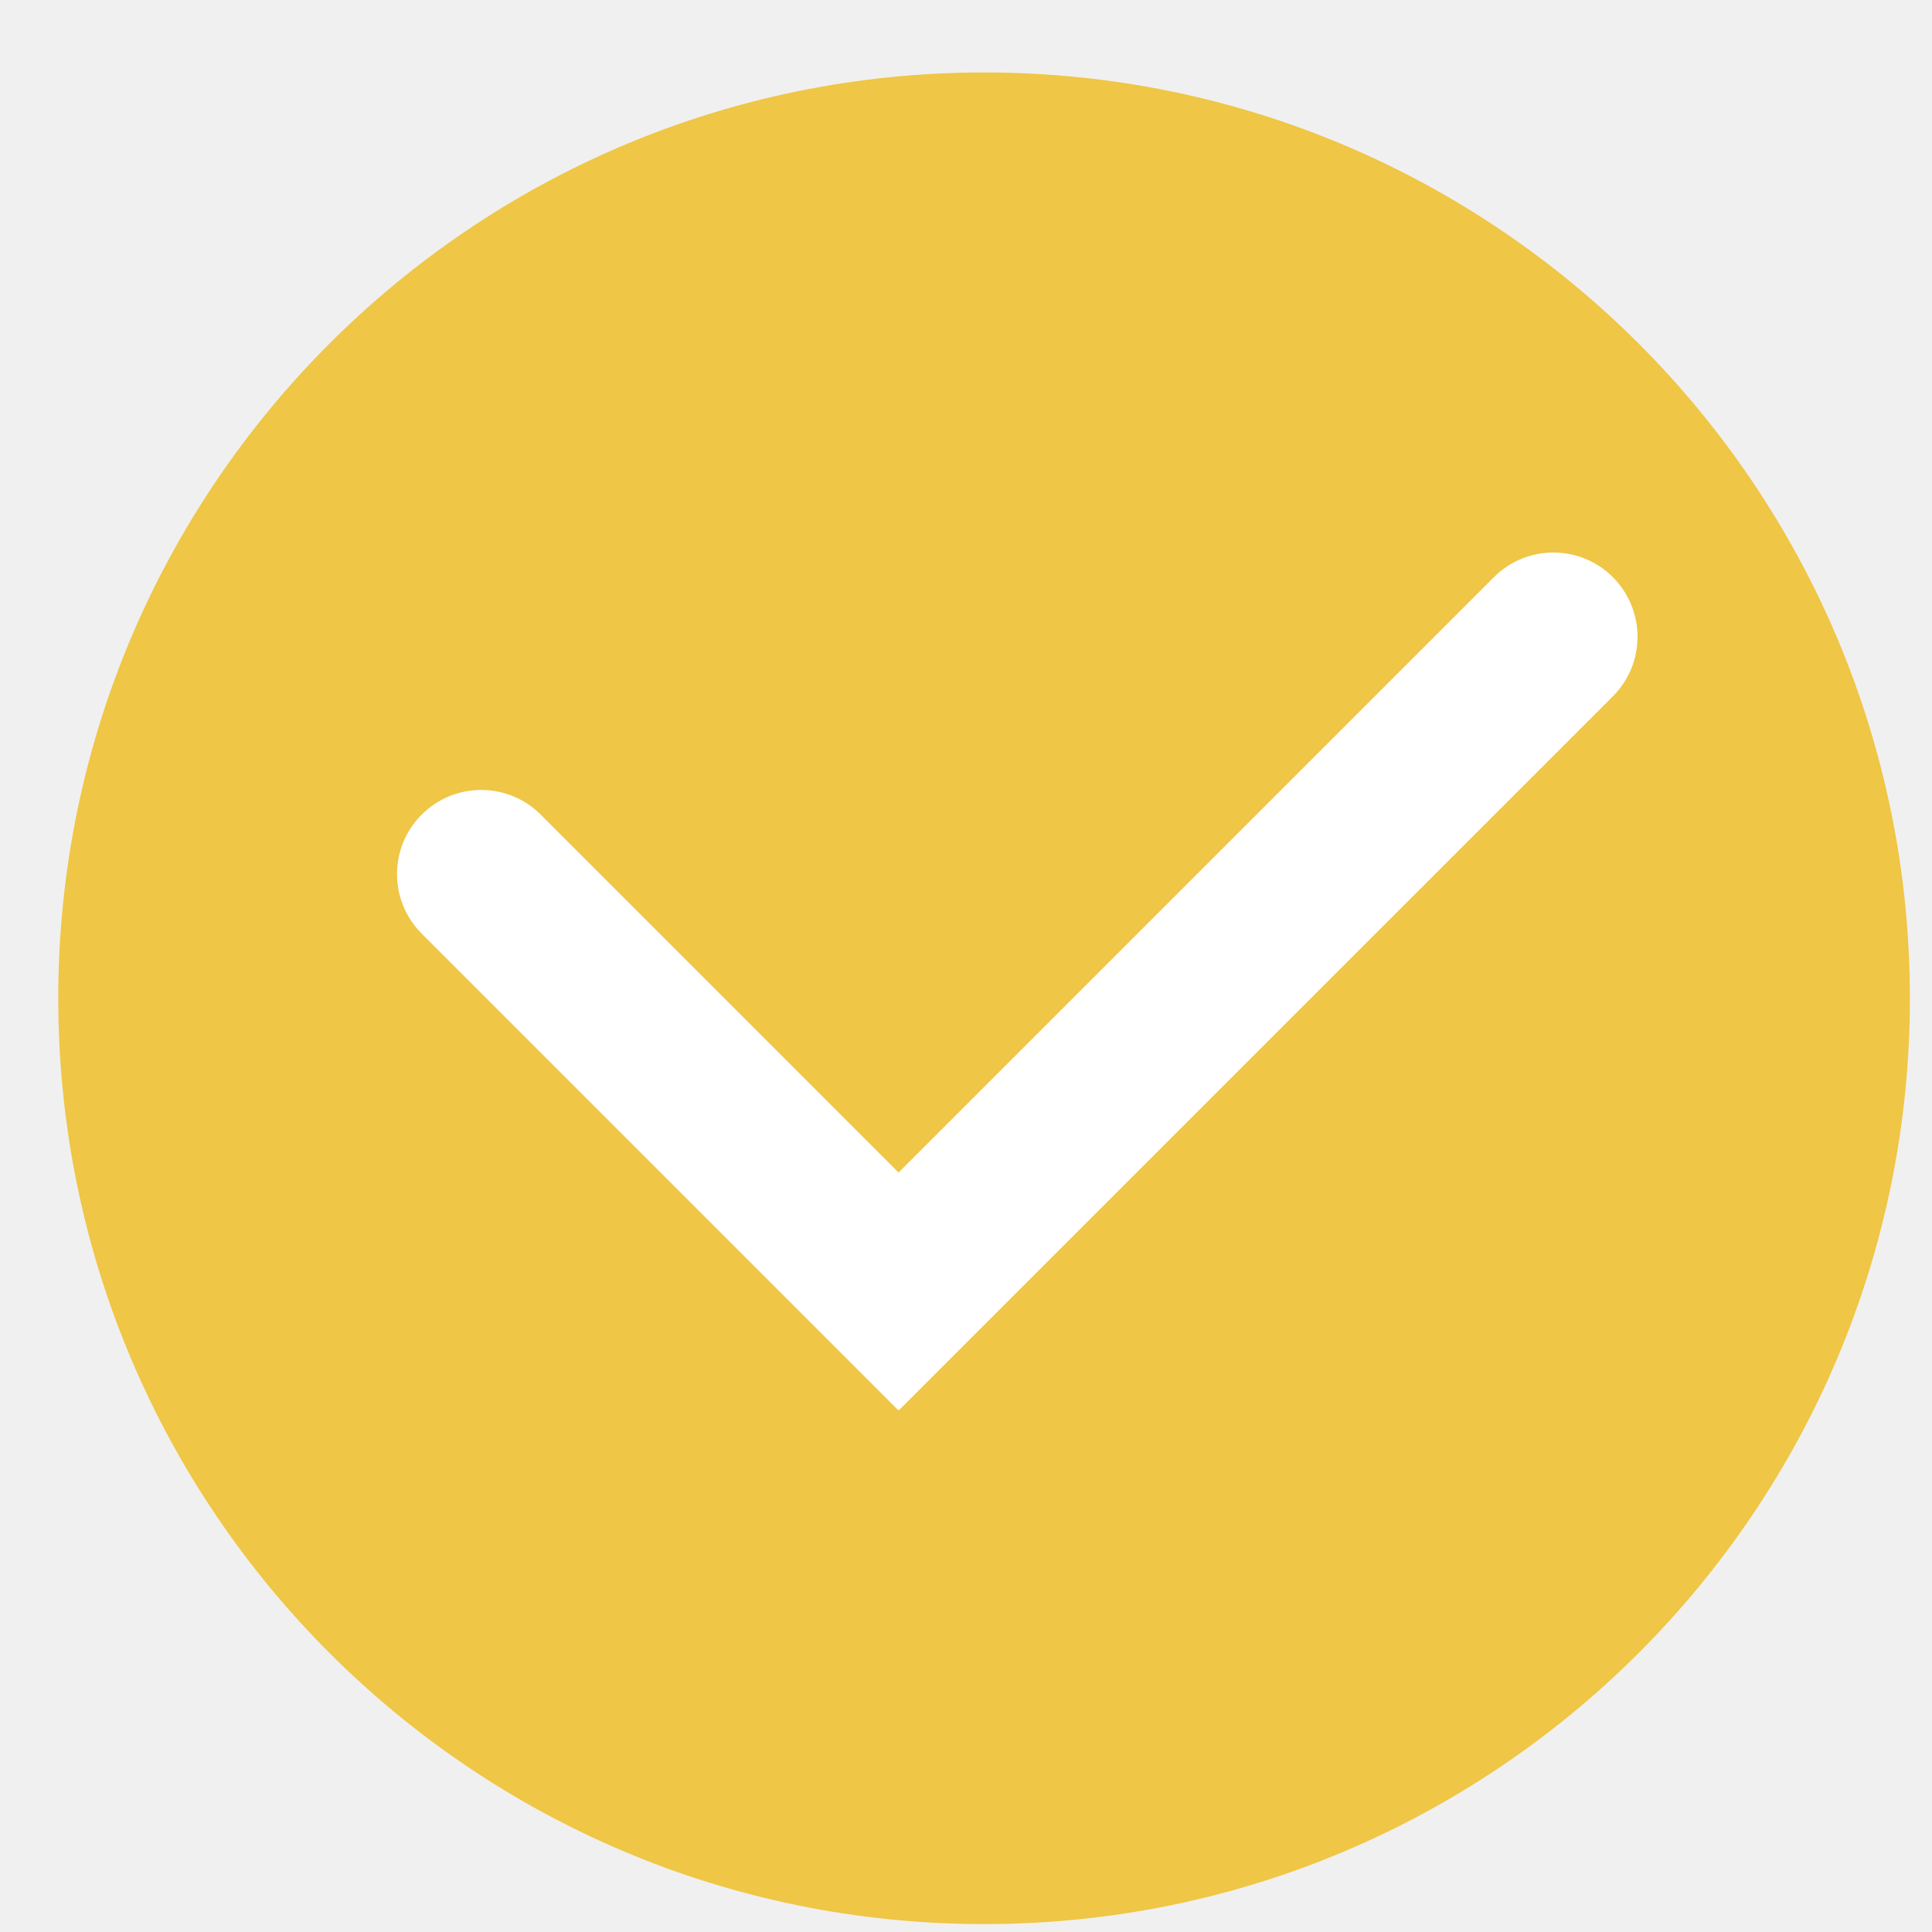
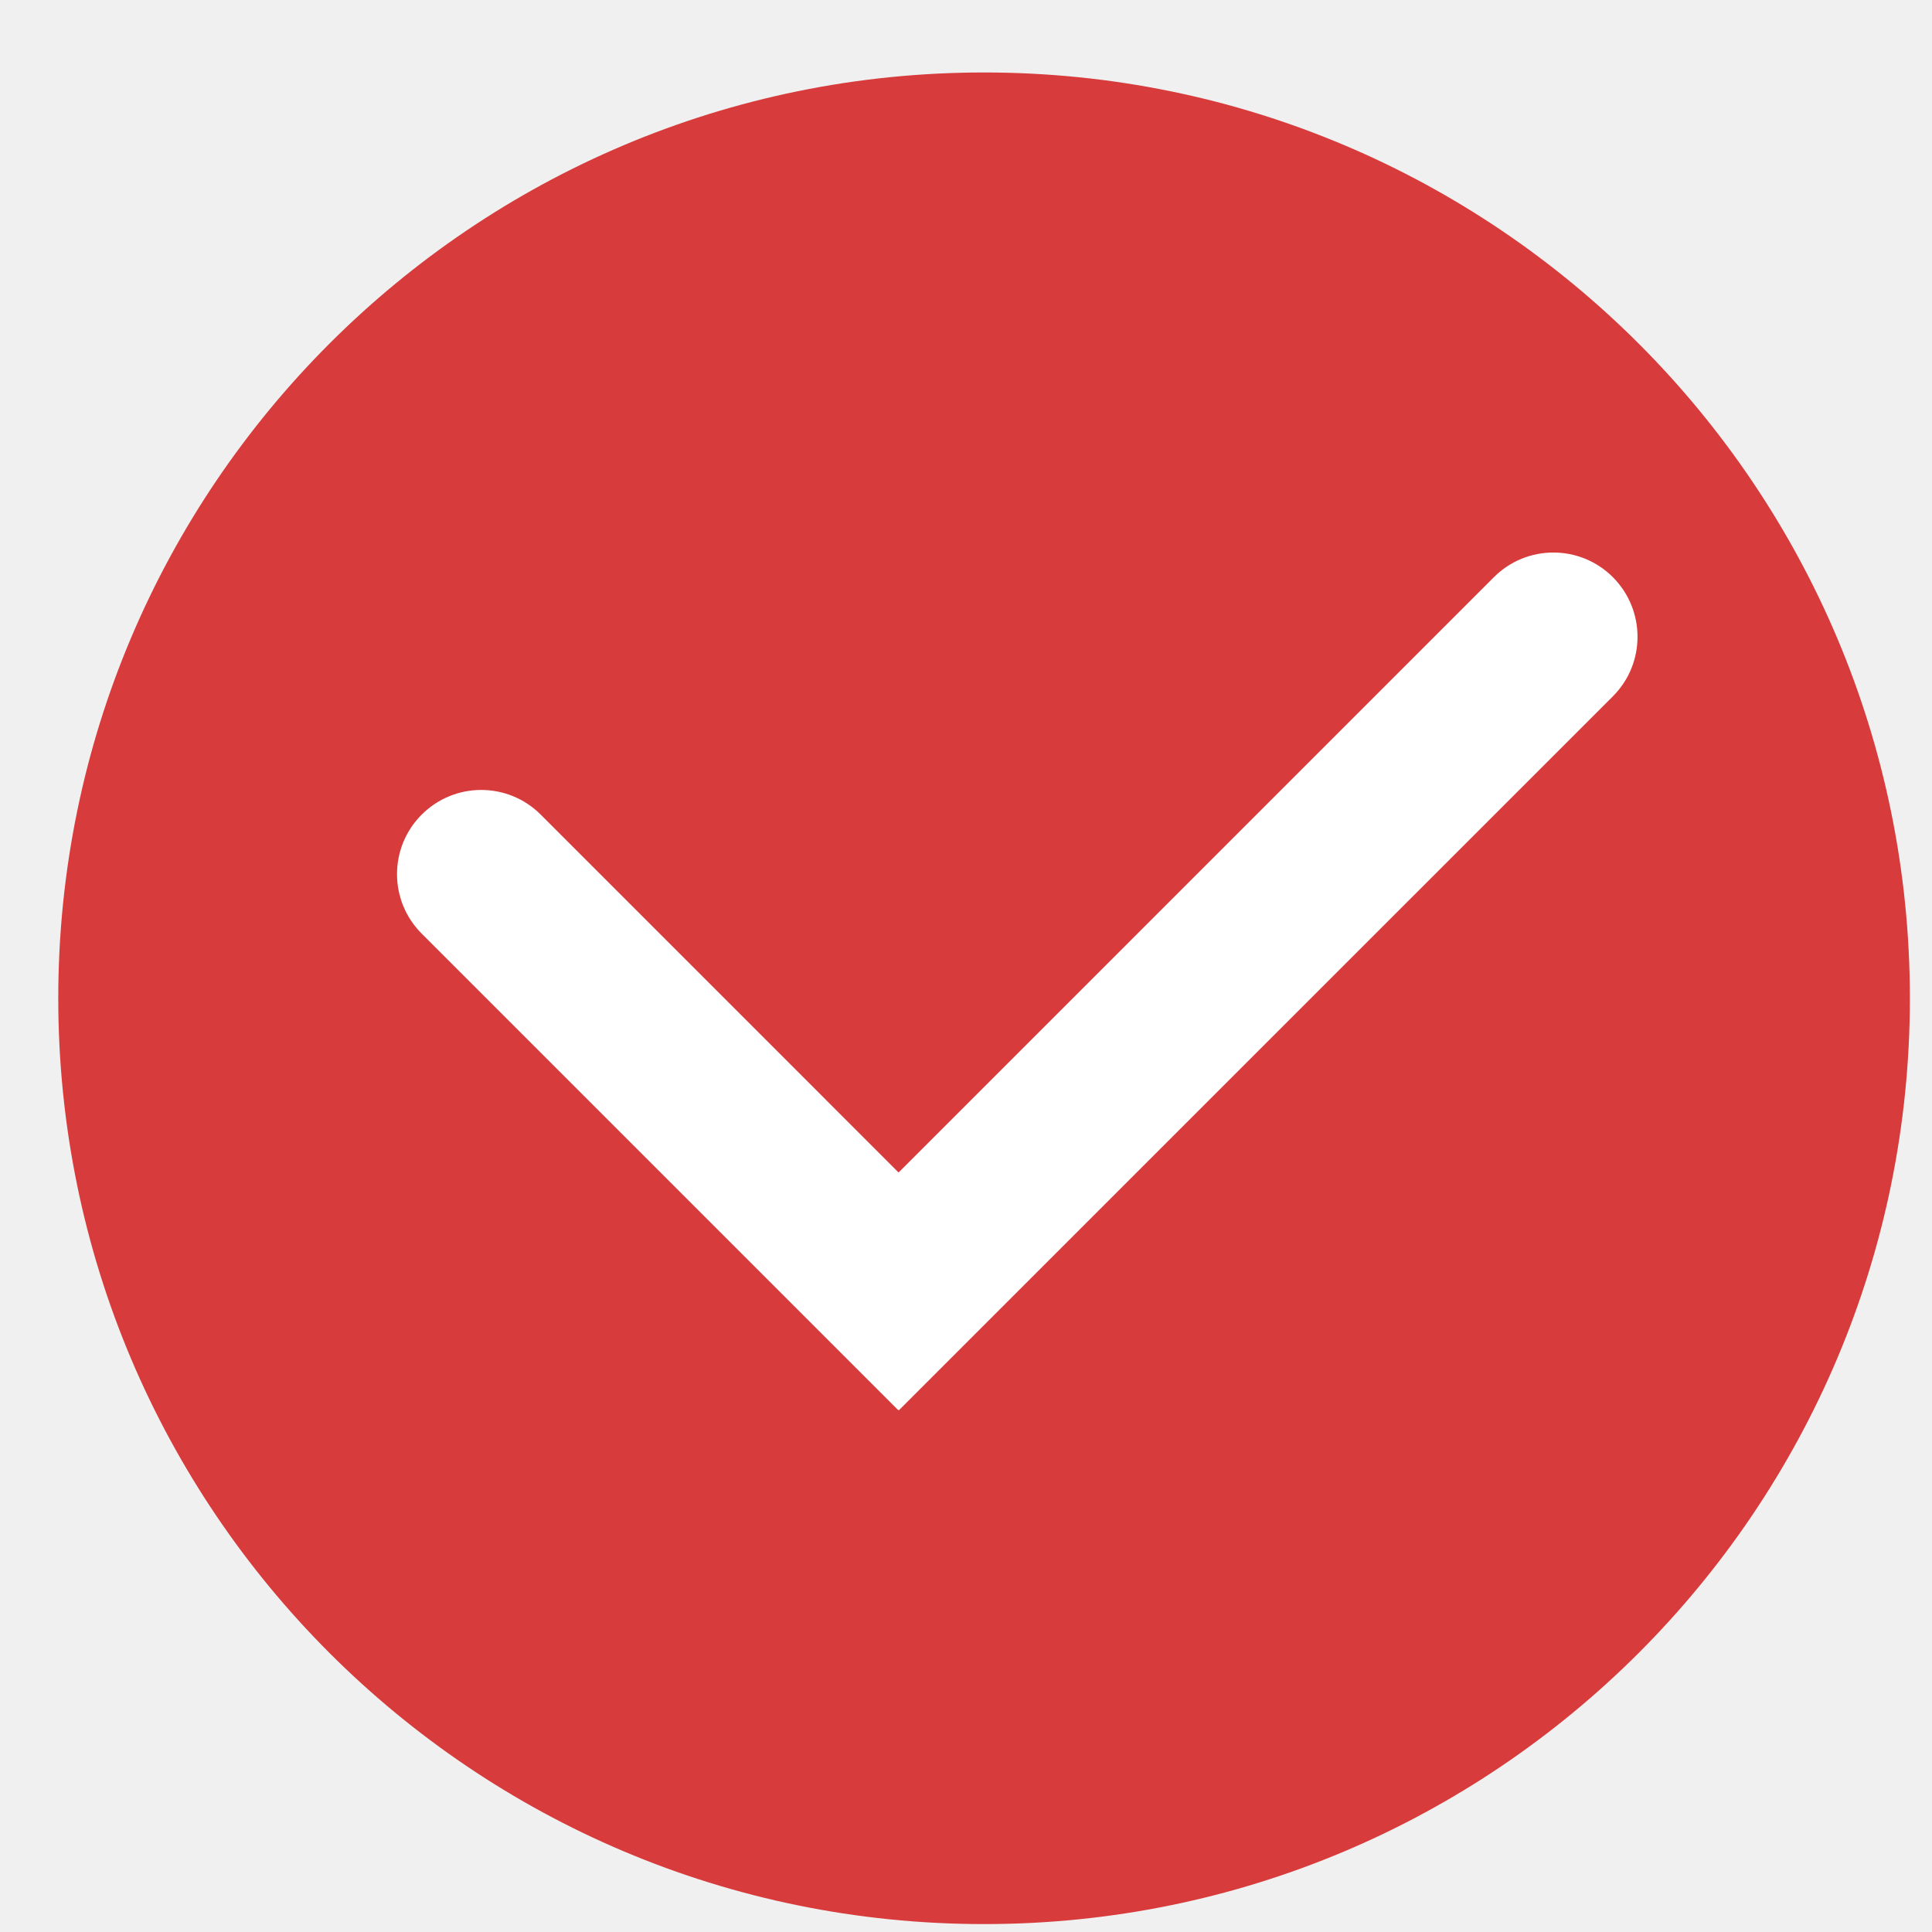
<svg xmlns="http://www.w3.org/2000/svg" version="1.1" id="图层_1" x="0px" y="0px" width="60px" height="60px" viewBox="0 0 200 200" enable-background="new 0 0 200 200" xml:space="preserve">
-   <path fill="#efc645" d="M101.873,7.502c-52.931,0-95.841,42.91-95.841,95.841c0,52.928,42.91,95.838,95.841,95.838  c52.93,0,95.838-42.91,95.838-95.838C197.711,50.412,154.803,7.502,101.873,7.502L101.873,7.502z" />
+   <path fill="#d83b3b" d="M101.873,7.502c-52.931,0-95.841,42.91-95.841,95.841c0,52.928,42.91,95.838,95.841,95.838  c52.93,0,95.838-42.91,95.838-95.838C197.711,50.412,154.803,7.502,101.873,7.502L101.873,7.502z" />
  <path fill="#FFFFFF" d="M166.966,72.081l-73.93,73.925l-0.077-0.086l-0.018,0.018L43.653,96.65c-3.405-3.407-3.405-8.92,0-12.321  c3.407-3.405,8.923-3.405,12.321,0l37.046,37.049l61.624-61.627c3.405-3.405,8.921-3.405,12.321,0  C170.361,63.158,170.371,68.673,166.966,72.081L166.966,72.081z" />
</svg>
